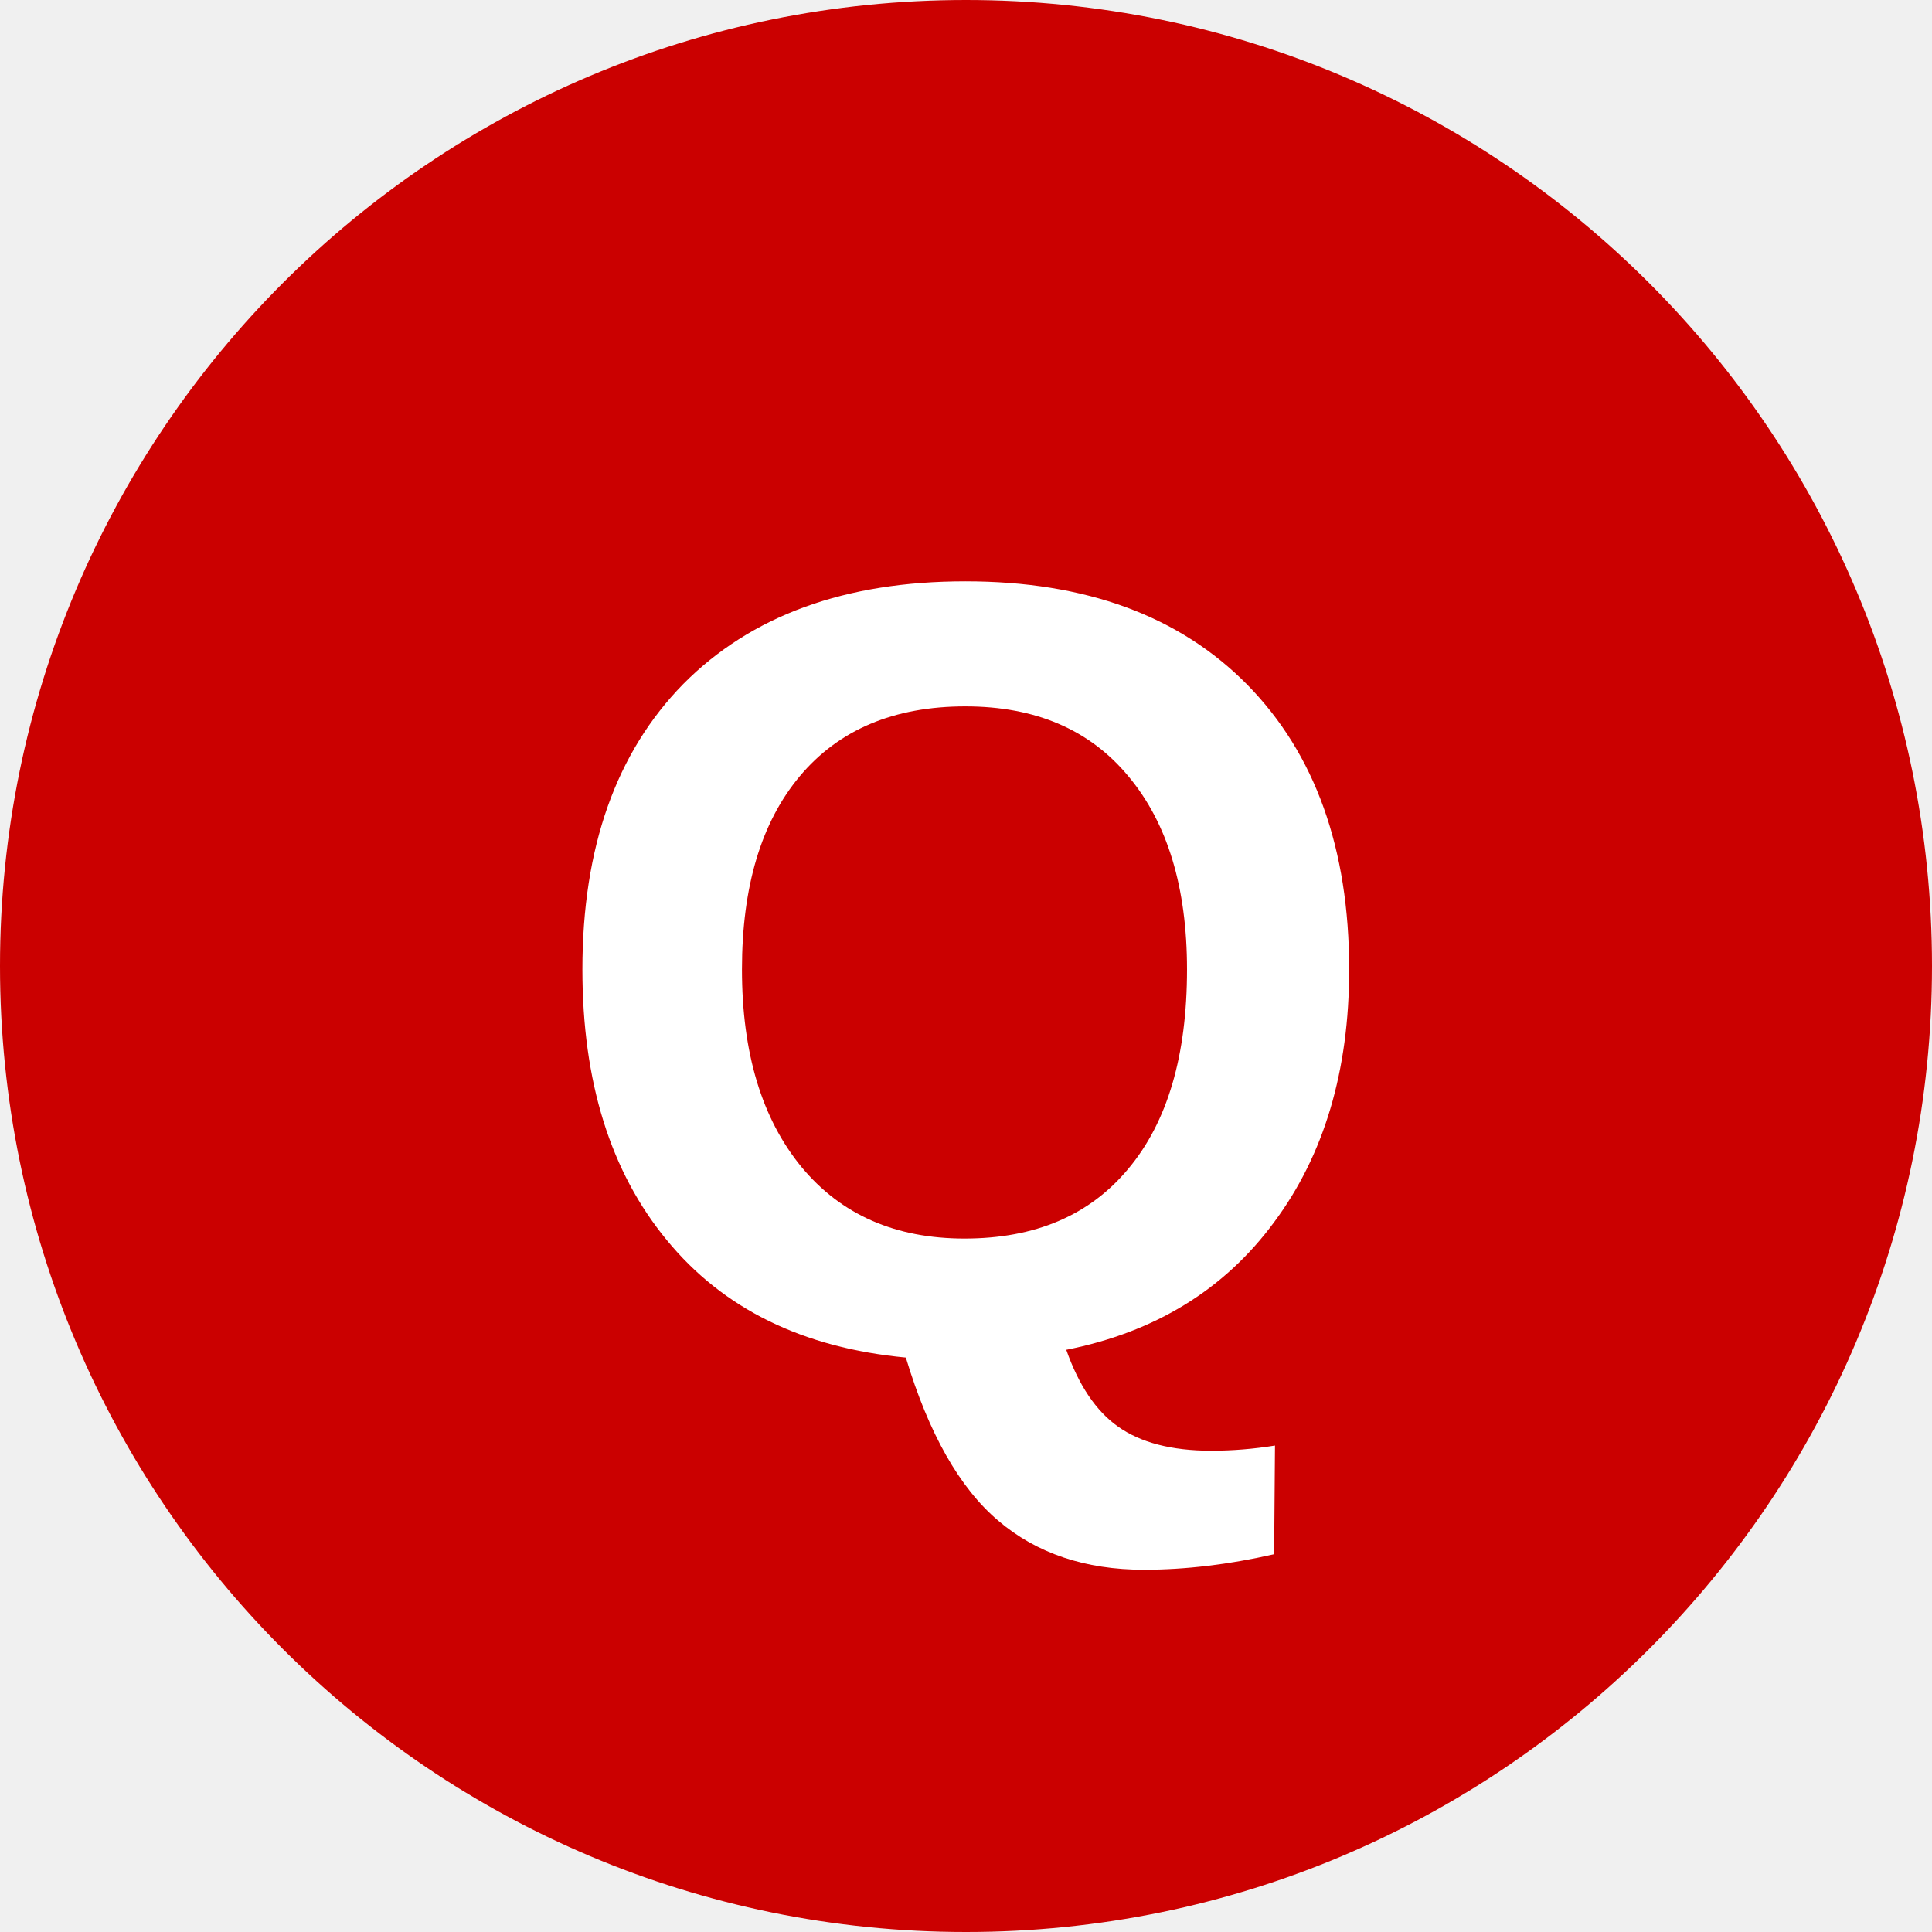
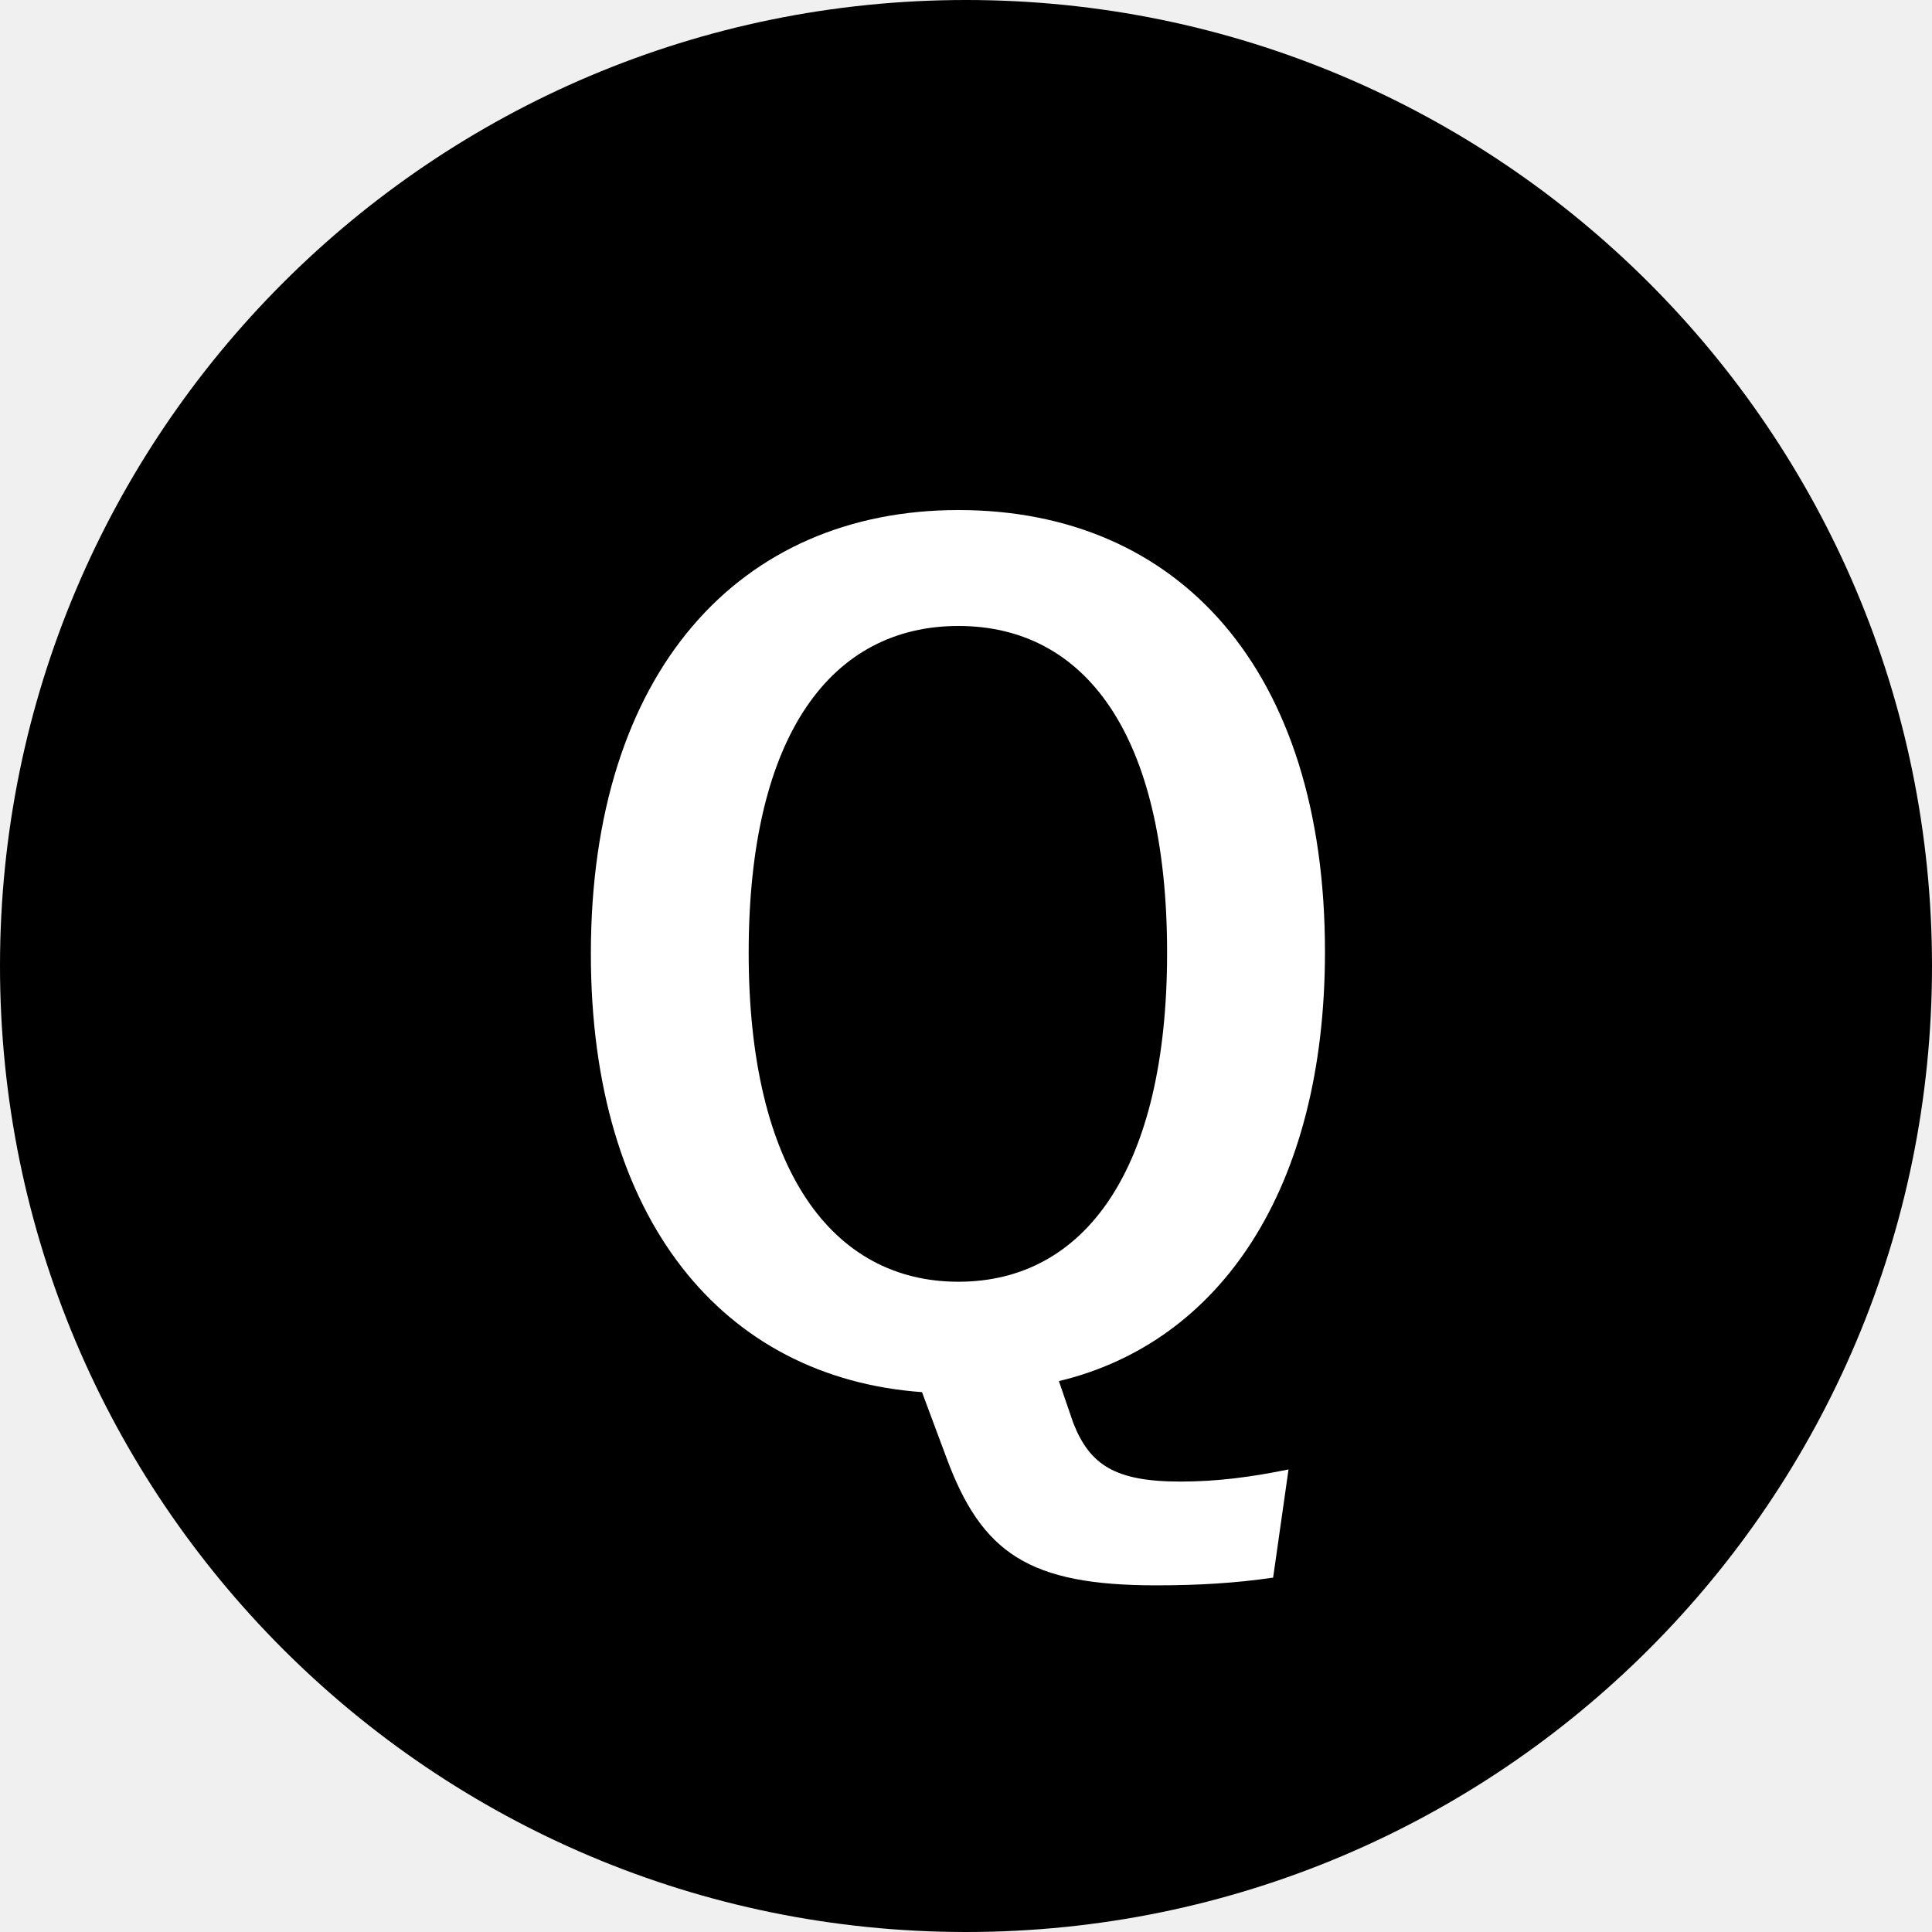
- <svg xmlns="http://www.w3.org/2000/svg" width="35" height="35" fill="none" viewBox="0 0 35 35">
-   <circle cx="17.5" cy="17.5" r="17.5" fill="#cb0000" />
-   <text x="17.5" y="24.5" text-anchor="middle" fill="#fff" font-size="20" font-weight="700" font-family="Arial, sans-serif">Q</text>
+ <svg xmlns="http://www.w3.org/2000/svg" width="35" height="35" viewBox="0 0 35 35" fill="none">
+   <circle cx="17.5" cy="17.5" r="17.5" fill="black" />
+   <path d="M23.343 26.62L23.064 28.58C22.384 28.68 21.703 28.72 20.944 28.72C18.643 28.72 17.784 28.14 17.143 26.4L16.703 25.22C13.104 24.96 10.704 22.1 10.704 17.28C10.704 12.16 13.403 9.24 17.363 9.24C21.343 9.24 24.003 12.12 24.003 17.24C24.003 21.54 22.104 24.32 19.183 25.02L19.444 25.78C19.744 26.54 20.203 26.84 21.384 26.84C22.044 26.84 22.663 26.76 23.343 26.62ZM17.363 11.34C15.084 11.34 13.563 13.28 13.563 17.26C13.563 21.2 15.084 23.22 17.363 23.22C19.643 23.22 21.143 21.2 21.143 17.26C21.143 13.28 19.643 11.34 17.363 11.34Z" fill="white" />
</svg>
